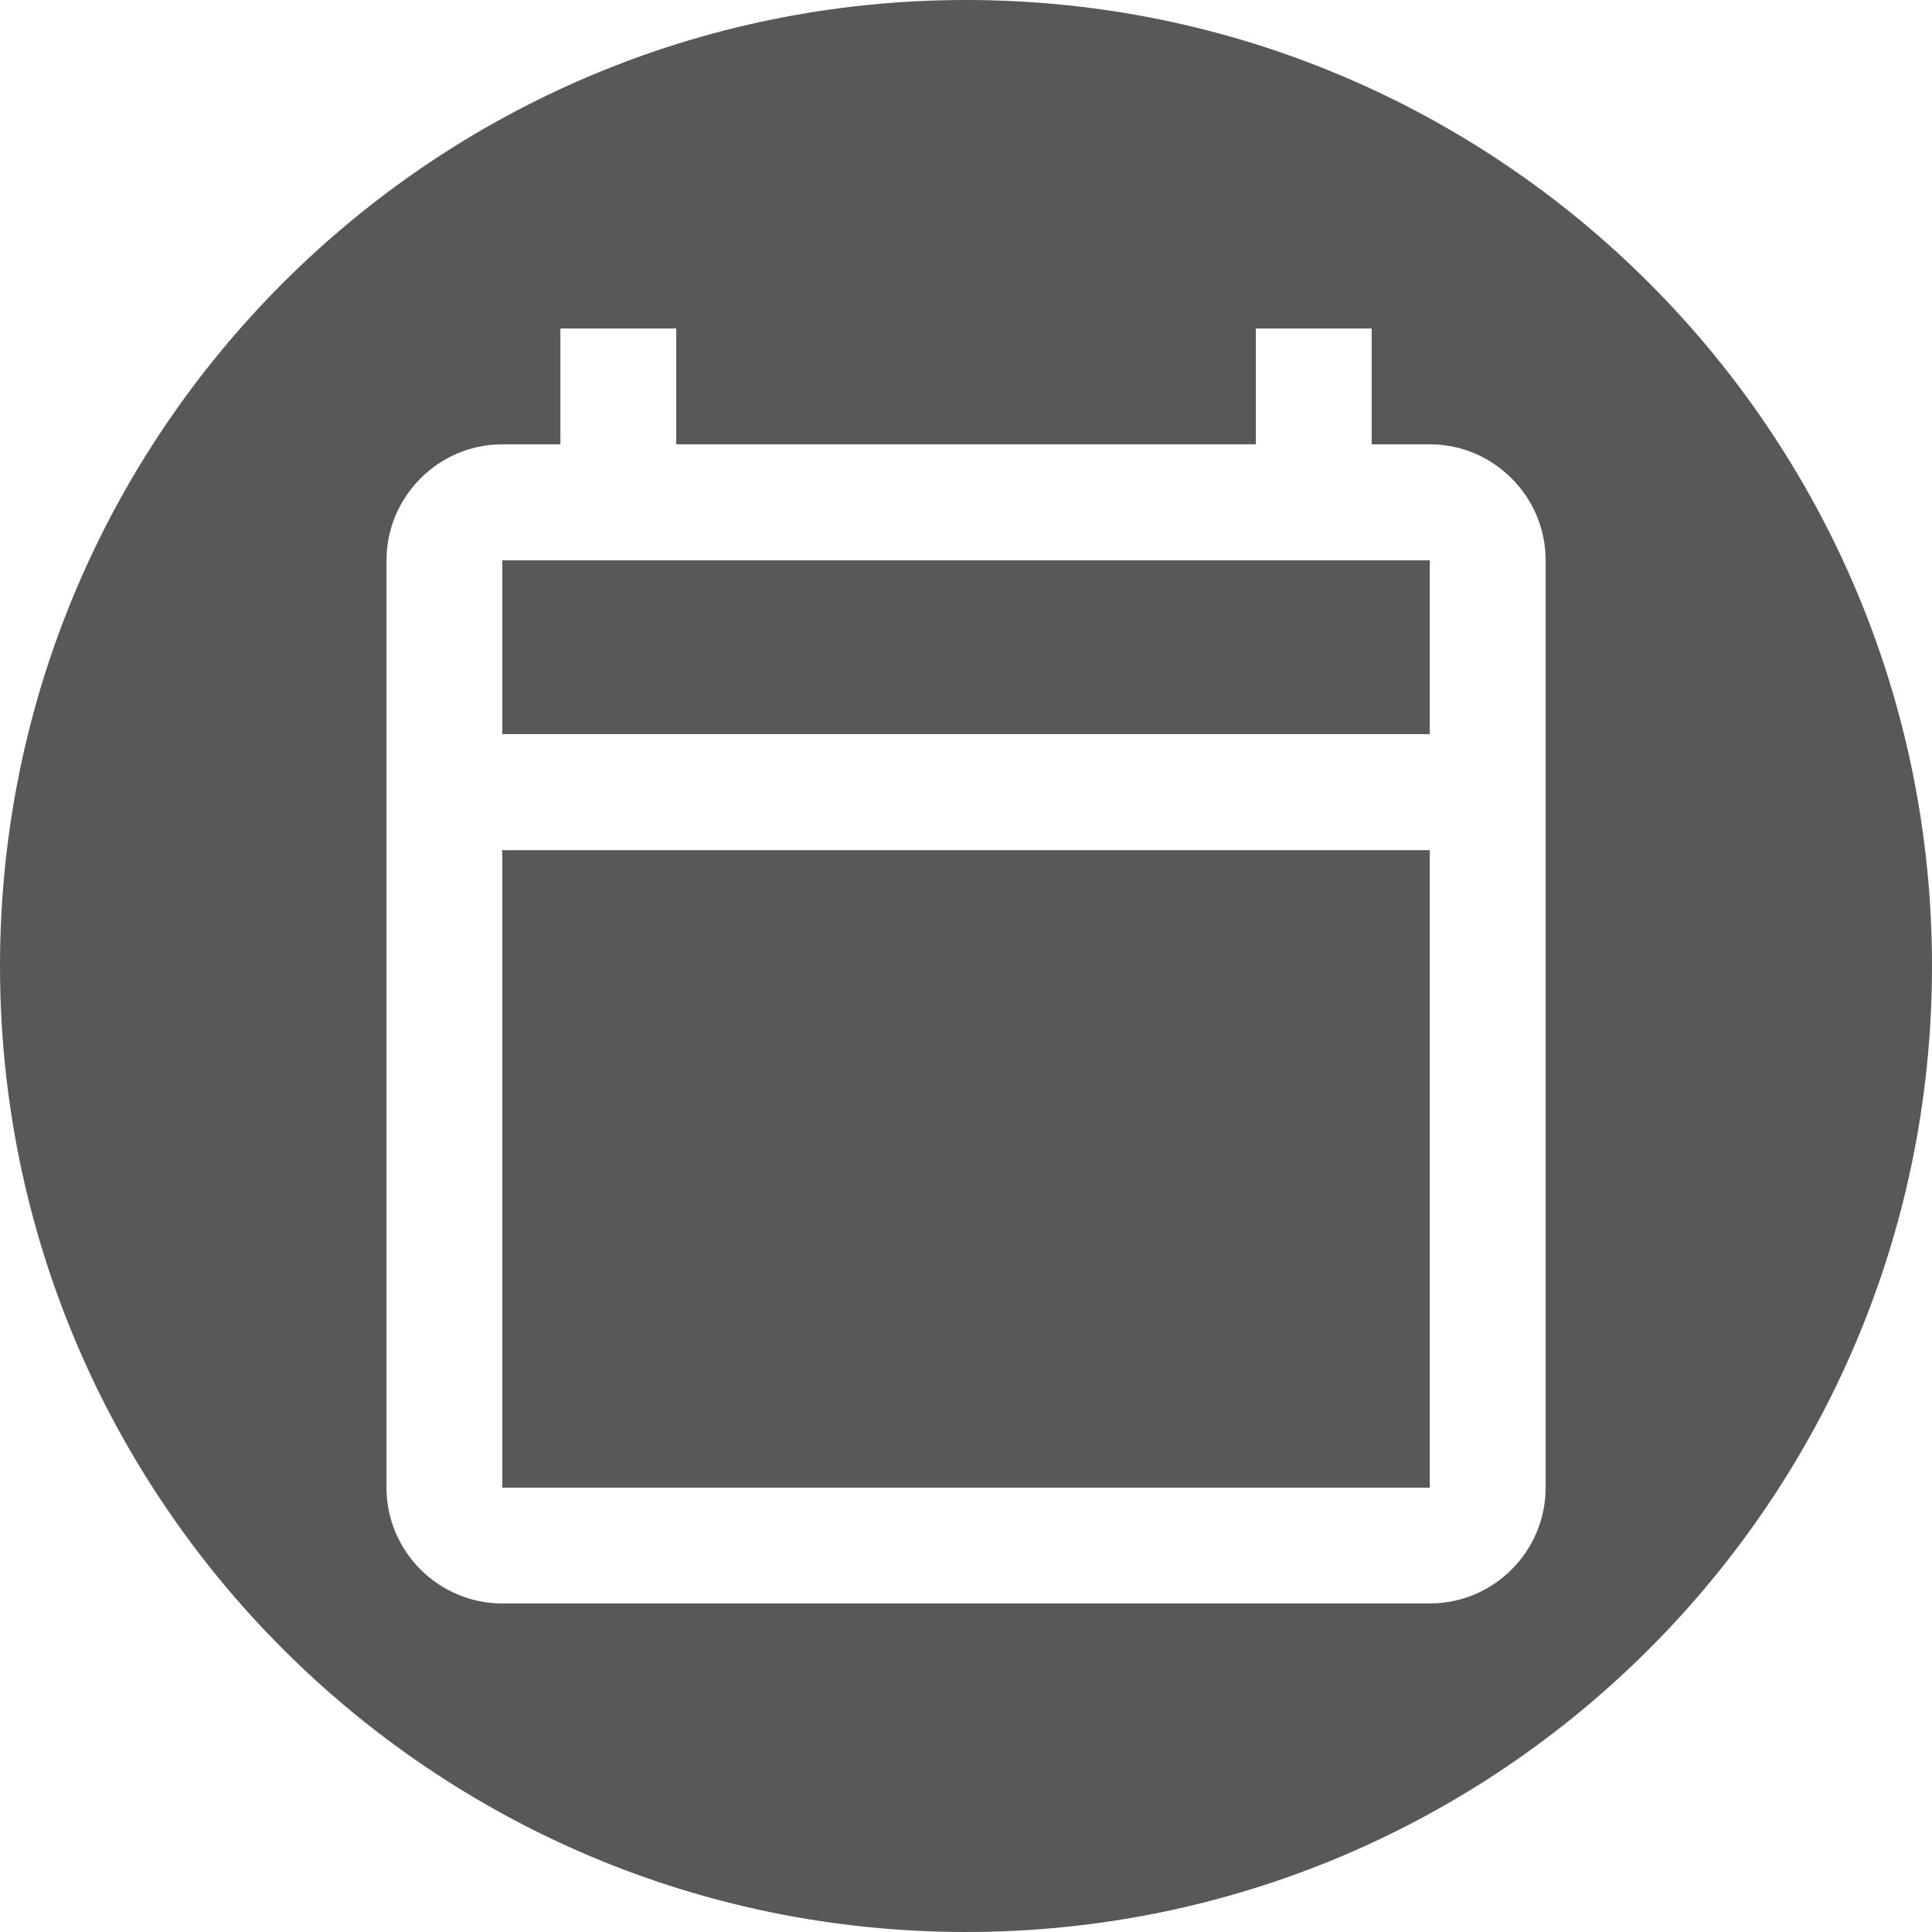
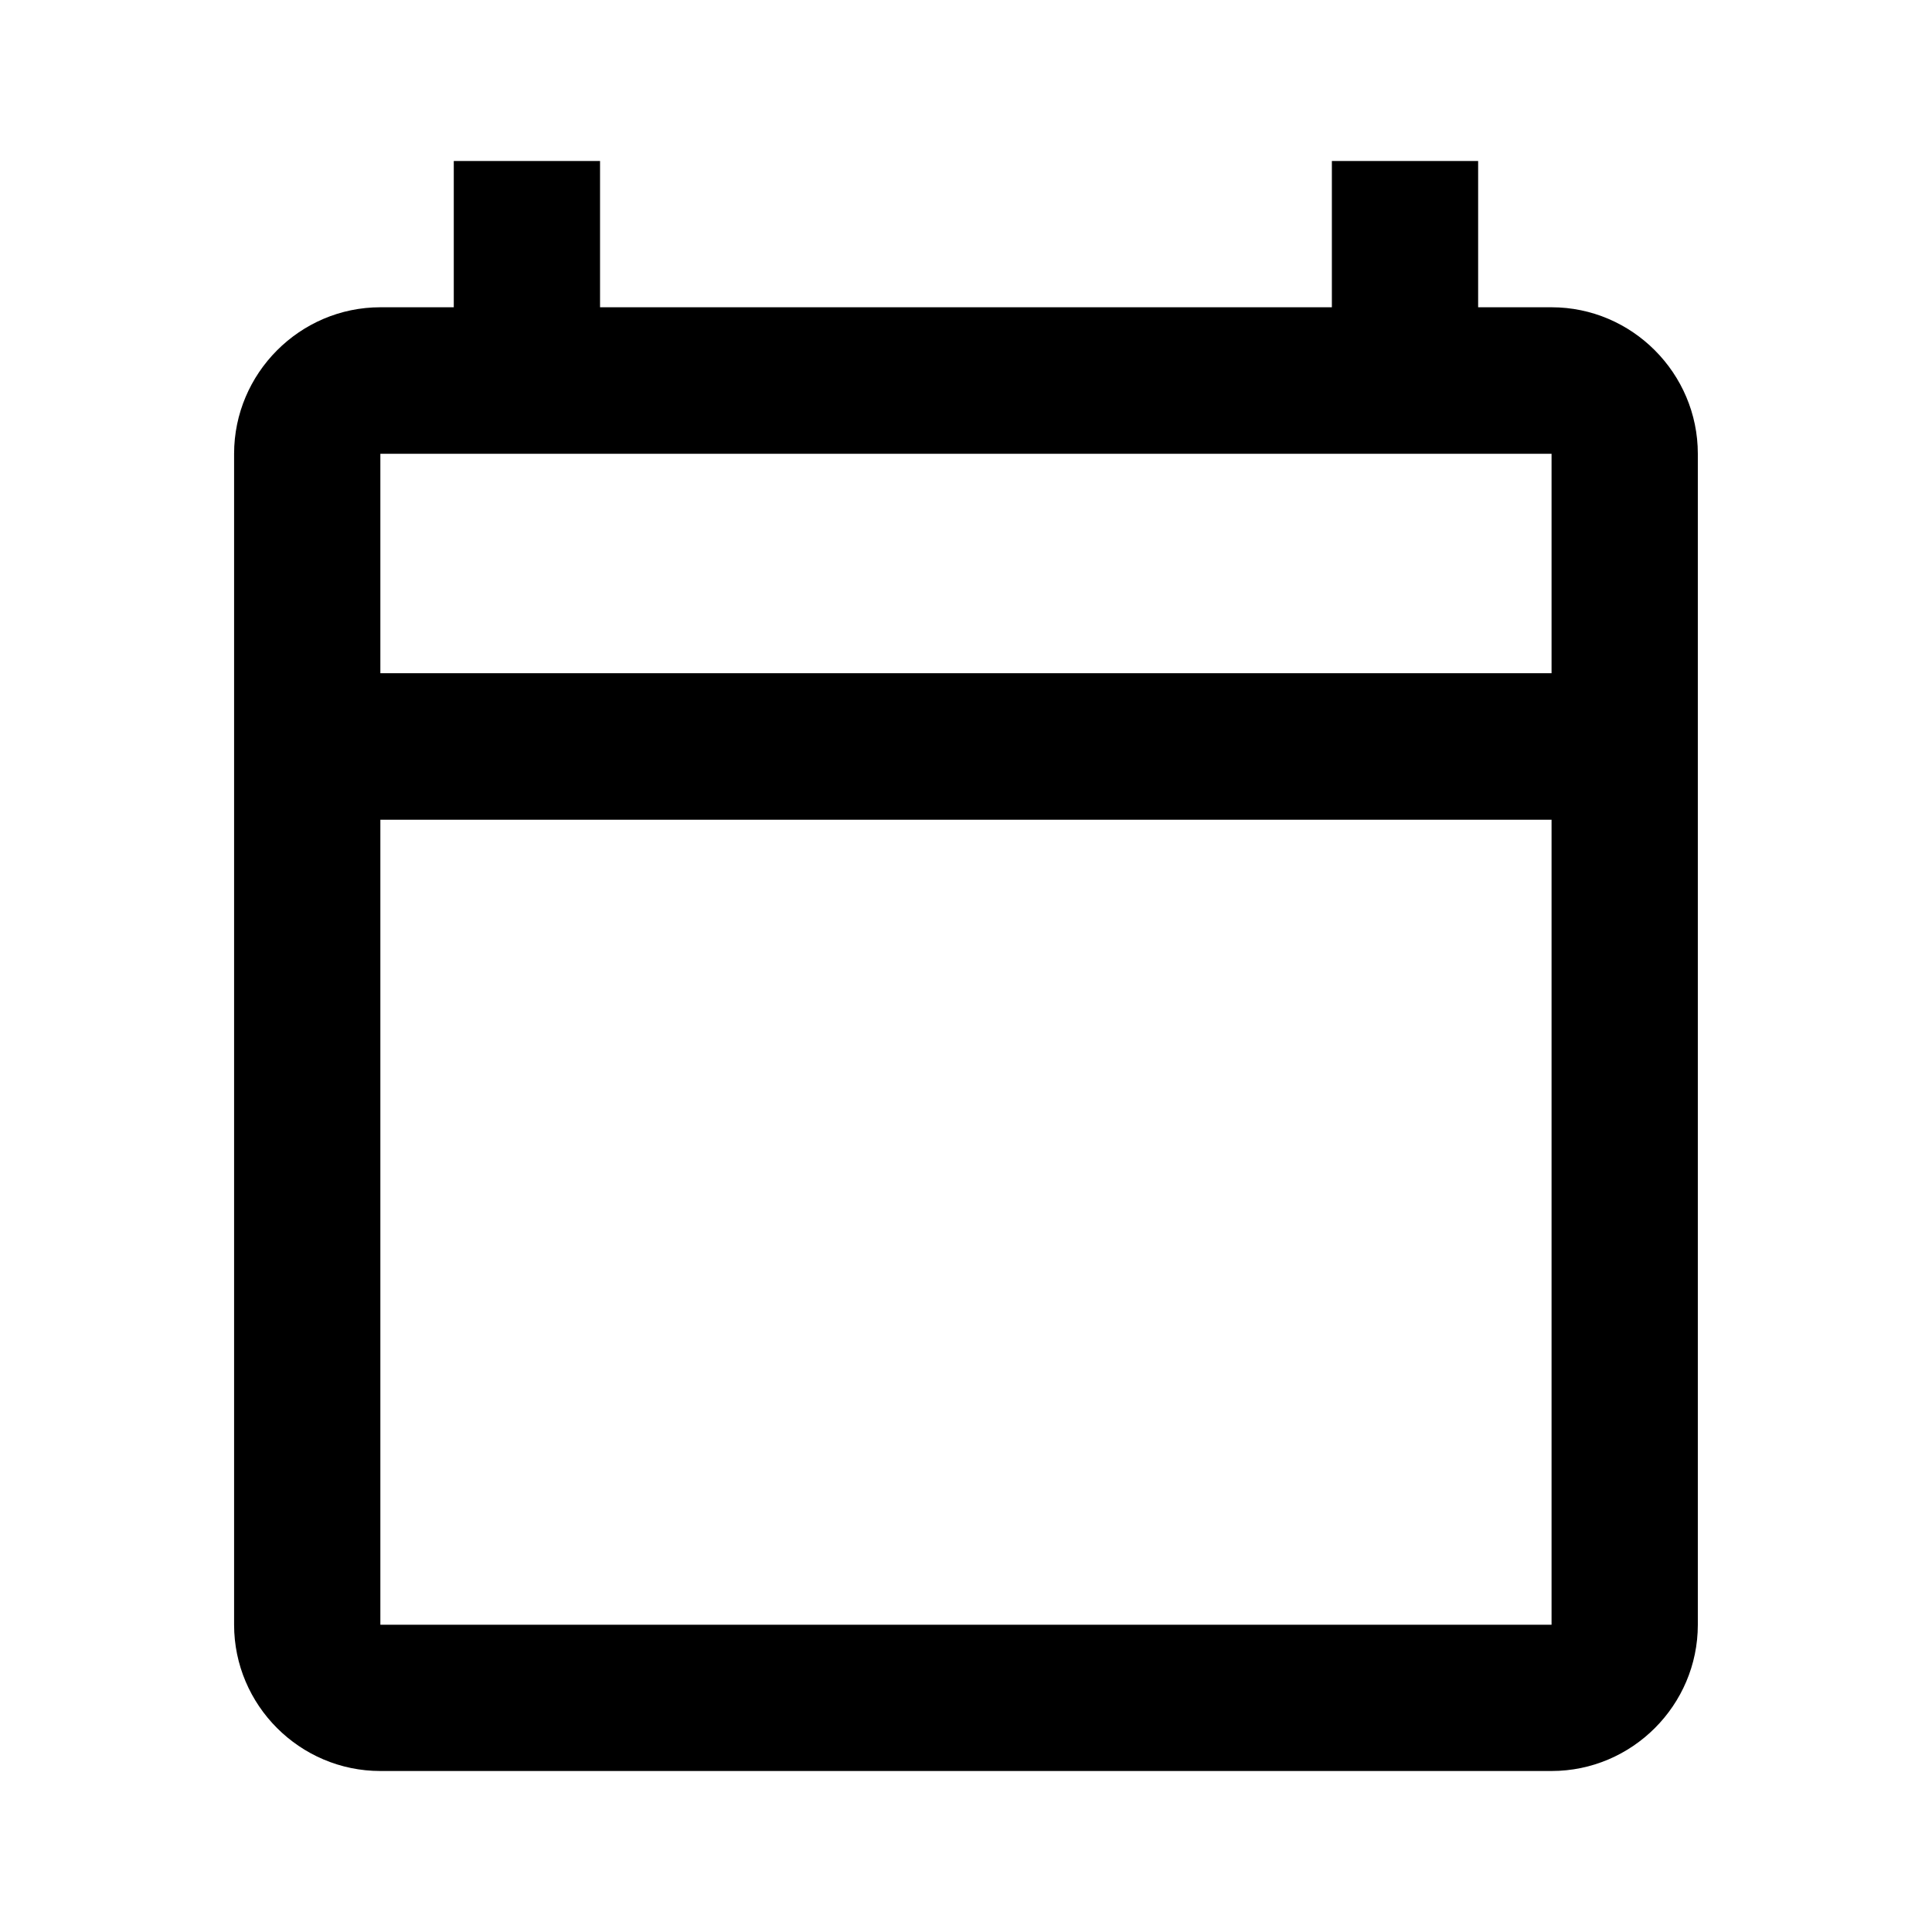
- <svg xmlns="http://www.w3.org/2000/svg" width="40" height="40" viewBox="0 0 40 40" fill="none">
-   <circle cx="20" cy="20" r="20" fill="#585858" />
-   <path stroke="null" id="svg_1" fill="rgb(100%,100%,100%)" fill-rule="nonzero" d="m29.602,9.199l-1.203,0l0,-2.398l-2.398,0l0,2.398l-12,0l0,-2.398l-2.398,0l0,2.398l-1.203,0c-1.32,0 -2.398,1.082 -2.398,2.402l0,19.199c0,1.32 1.078,2.398 2.398,2.398l19.203,0c1.32,0 2.398,-1.078 2.398,-2.398l0,-19.199c0,-1.32 -1.078,-2.402 -2.398,-2.402zm0,21.602l-19.203,0l0,-13.199l19.203,0l0,13.199zm0,-15.602l-19.203,0l0,-3.598l19.203,0l0,3.598zm0,0" />
+ <svg xmlns="http://www.w3.org/2000/svg" width="24px" height="24px" viewBox="0 0 24 24" fill="none">
+   <path stroke="null" id="svg_1" fill-rule="nonzero" d="M 19.274 3.817 L 18.362 3.817 L 18.362 2 L 16.545 2 L 16.545 3.817 L 7.454 3.817 L 7.454 2 L 5.637 2 L 5.637 3.817 L 4.725 3.817 C 3.725 3.817 2.908 4.637 2.908 5.637 L 2.908 20.183 C 2.908 21.183 3.725 22 4.725 22 L 19.274 22 C 20.274 22 21.091 21.183 21.091 20.183 L 21.091 5.637 C 21.091 4.637 20.274 3.817 19.274 3.817 Z M 19.274 20.183 L 4.725 20.183 L 4.725 10.183 L 19.274 10.183 L 19.274 20.183 Z M 19.274 8.363 L 4.725 8.363 L 4.725 5.637 L 19.274 5.637 L 19.274 8.363 Z M 19.274 8.363" style="fill: currentcolor;" />
</svg>
